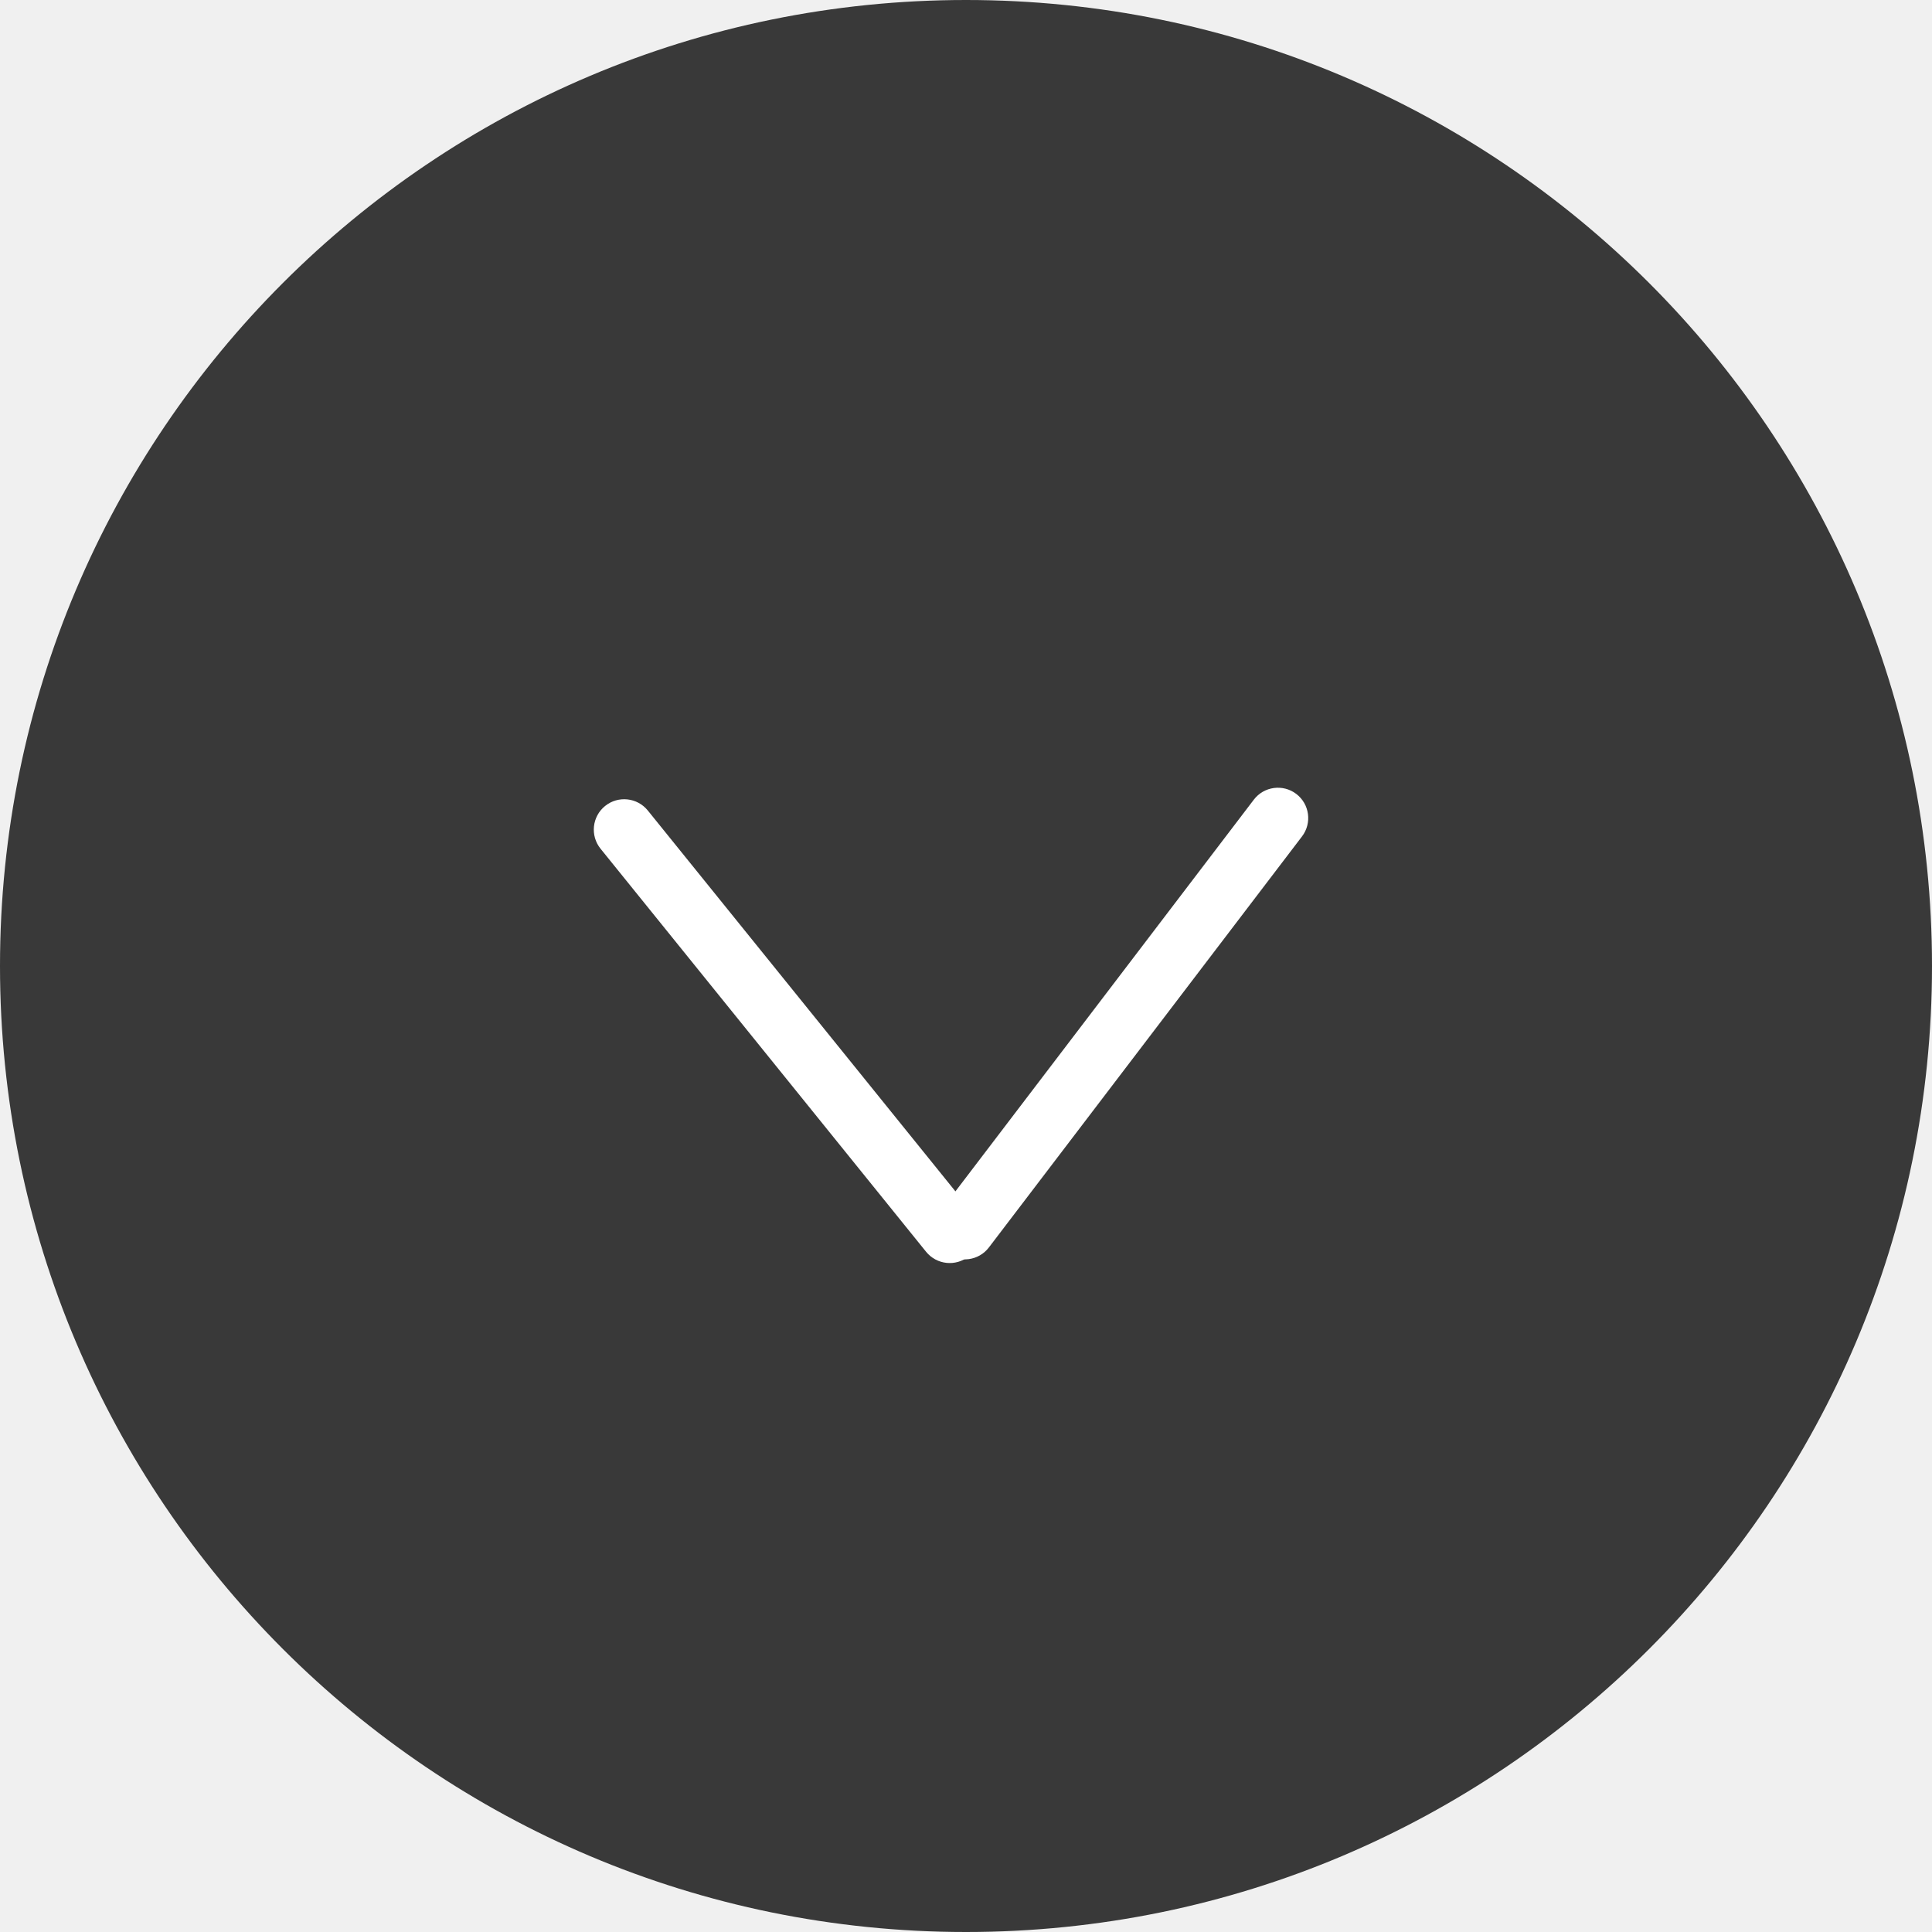
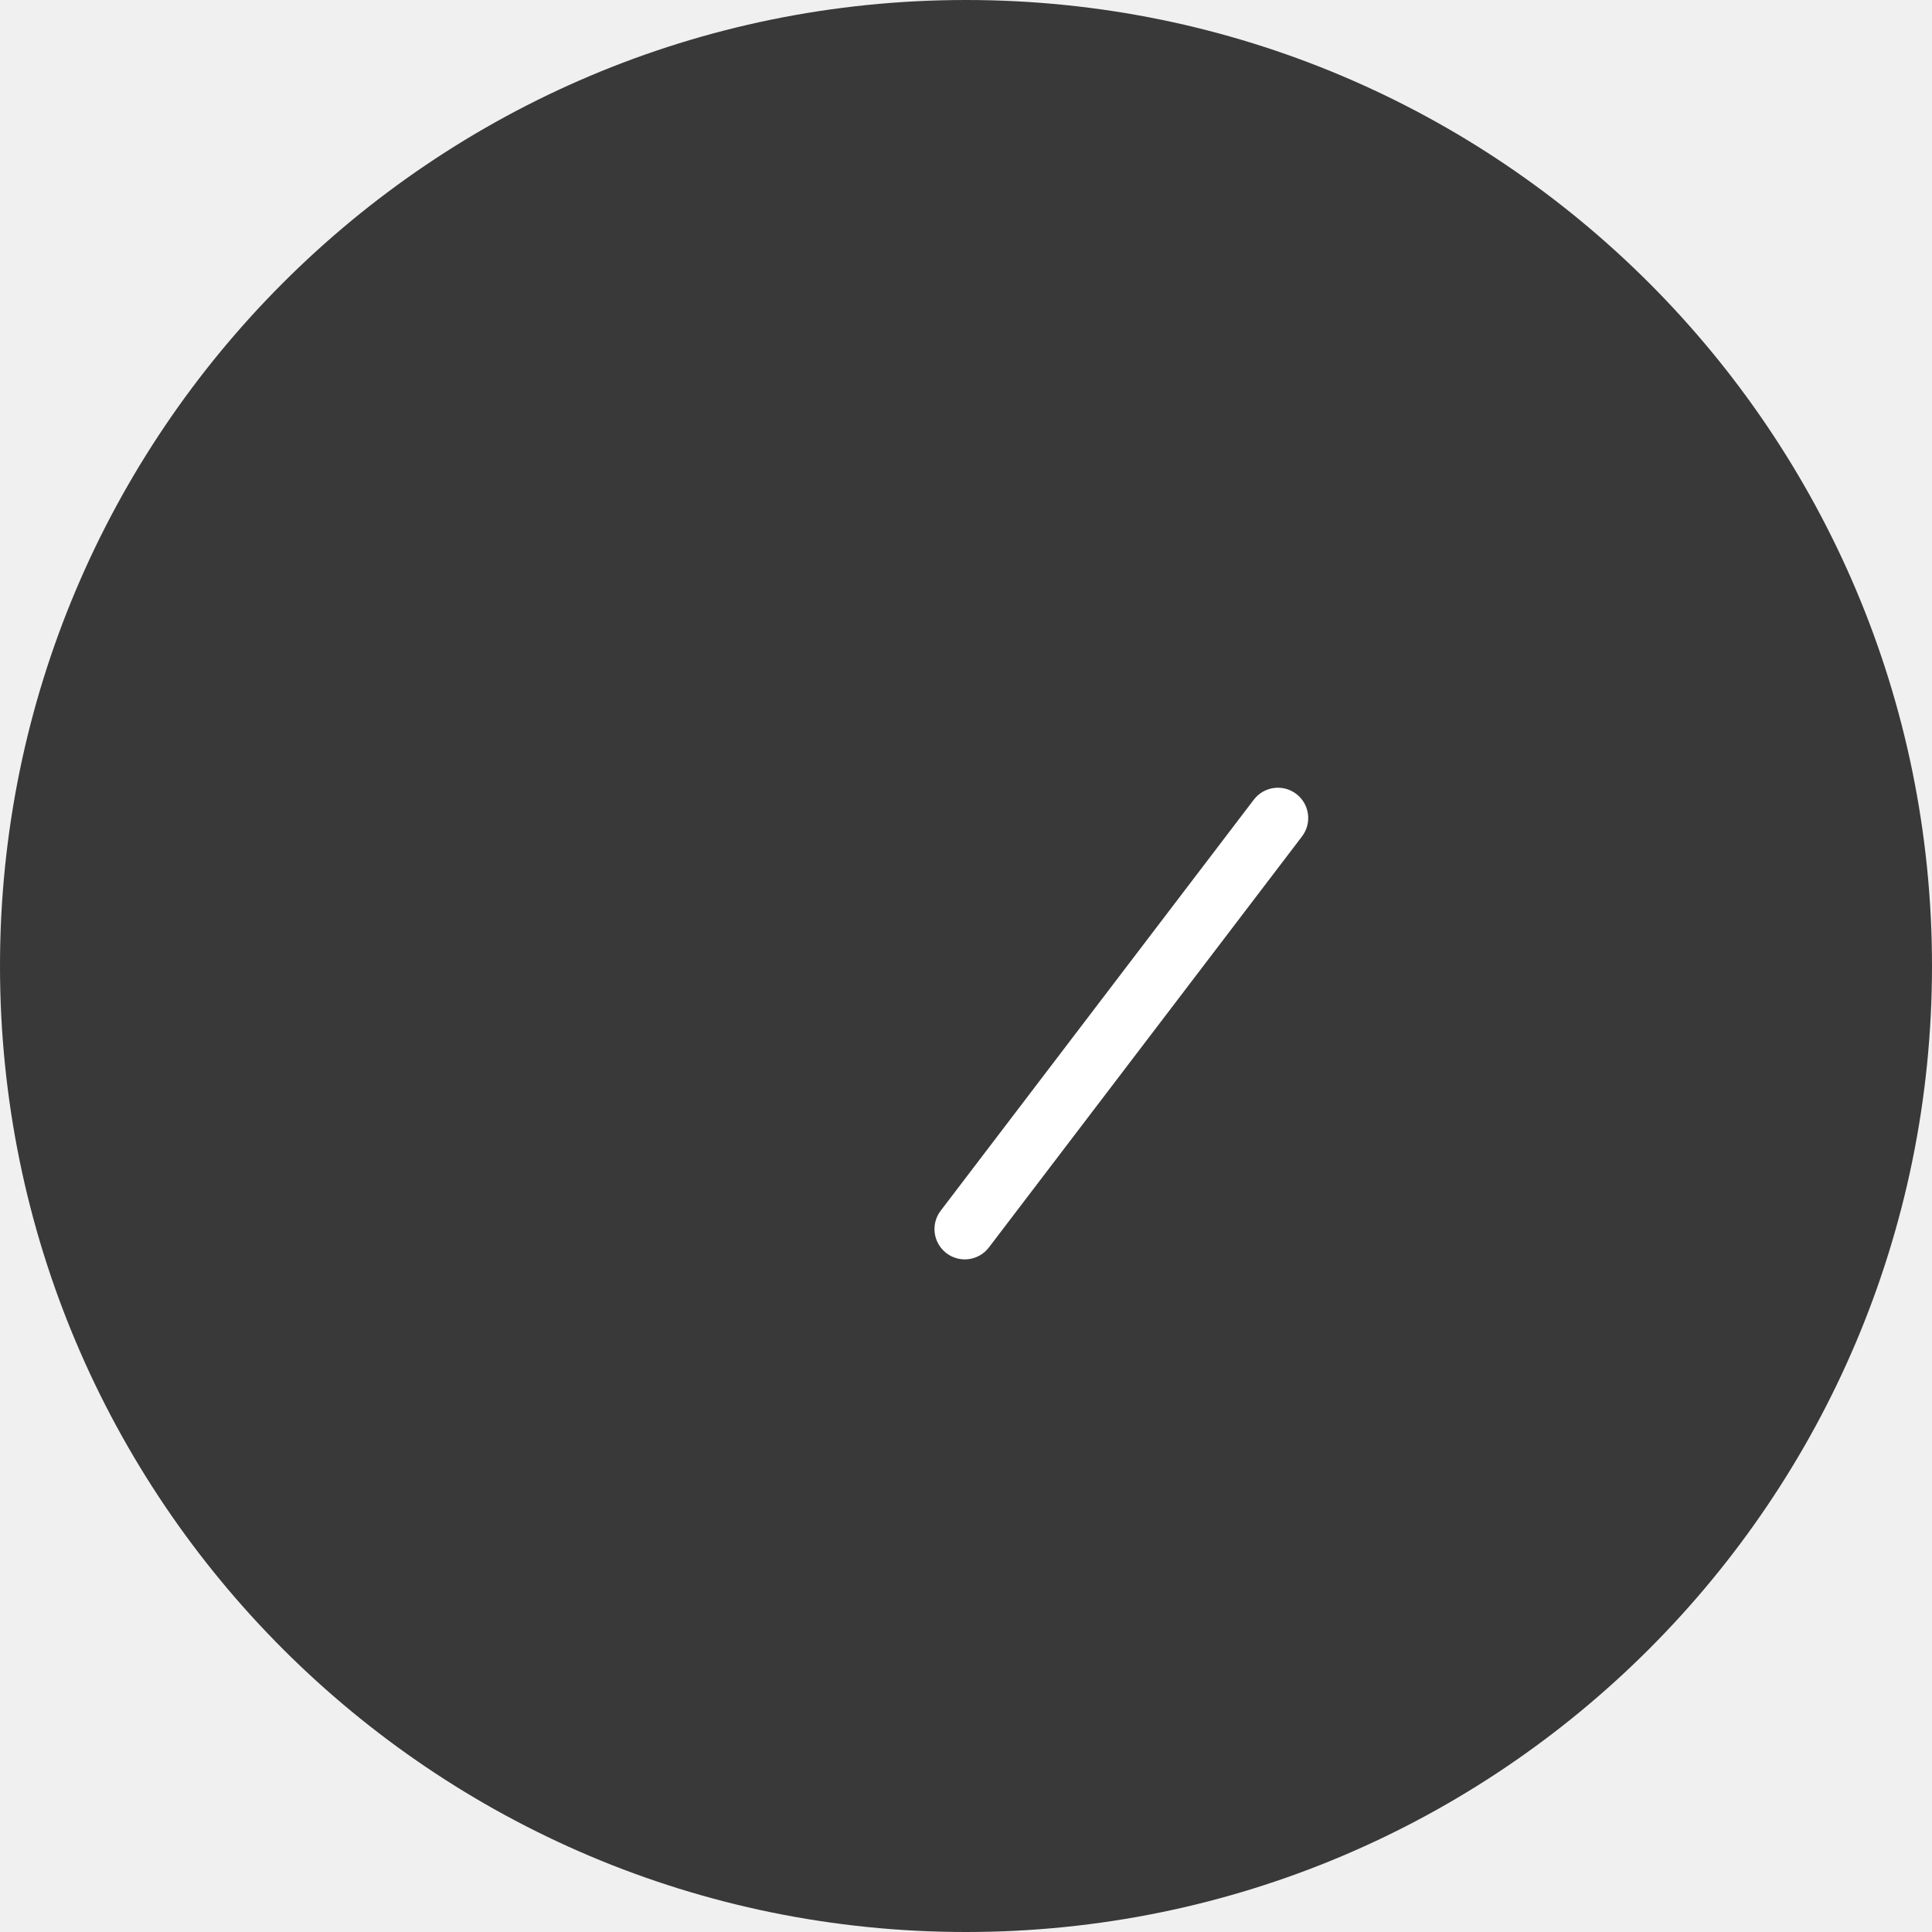
<svg xmlns="http://www.w3.org/2000/svg" id="Layer_1" data-name="Layer 1" viewBox="0 0 51 51">
  <defs>
    <style>.cls-1{fill:#393939;}.cls-2{fill:#fff;}</style>
  </defs>
  <circle class="cls-1" cx="25.5" cy="25.5" r="25.5" />
-   <rect class="cls-2" x="24.4" y="27.9" width="1.6" height="15.24" rx="0.8" transform="matrix(0.78, -0.63, 0.63, 0.78, -21.26, 15.39)" />
+   <rect class="cls-1" x="24.4" y="27.9" width="1.6" height="15.24" rx="0.8" transform="matrix(0.78, -0.63, 0.63, 0.78, -21.26, 15.39)" />
  <rect class="cls-2" x="33.3" y="27.9" width="1.6" height="15.24" rx="0.8" transform="translate(24 -21.9) rotate(37.3)" />
</svg>
